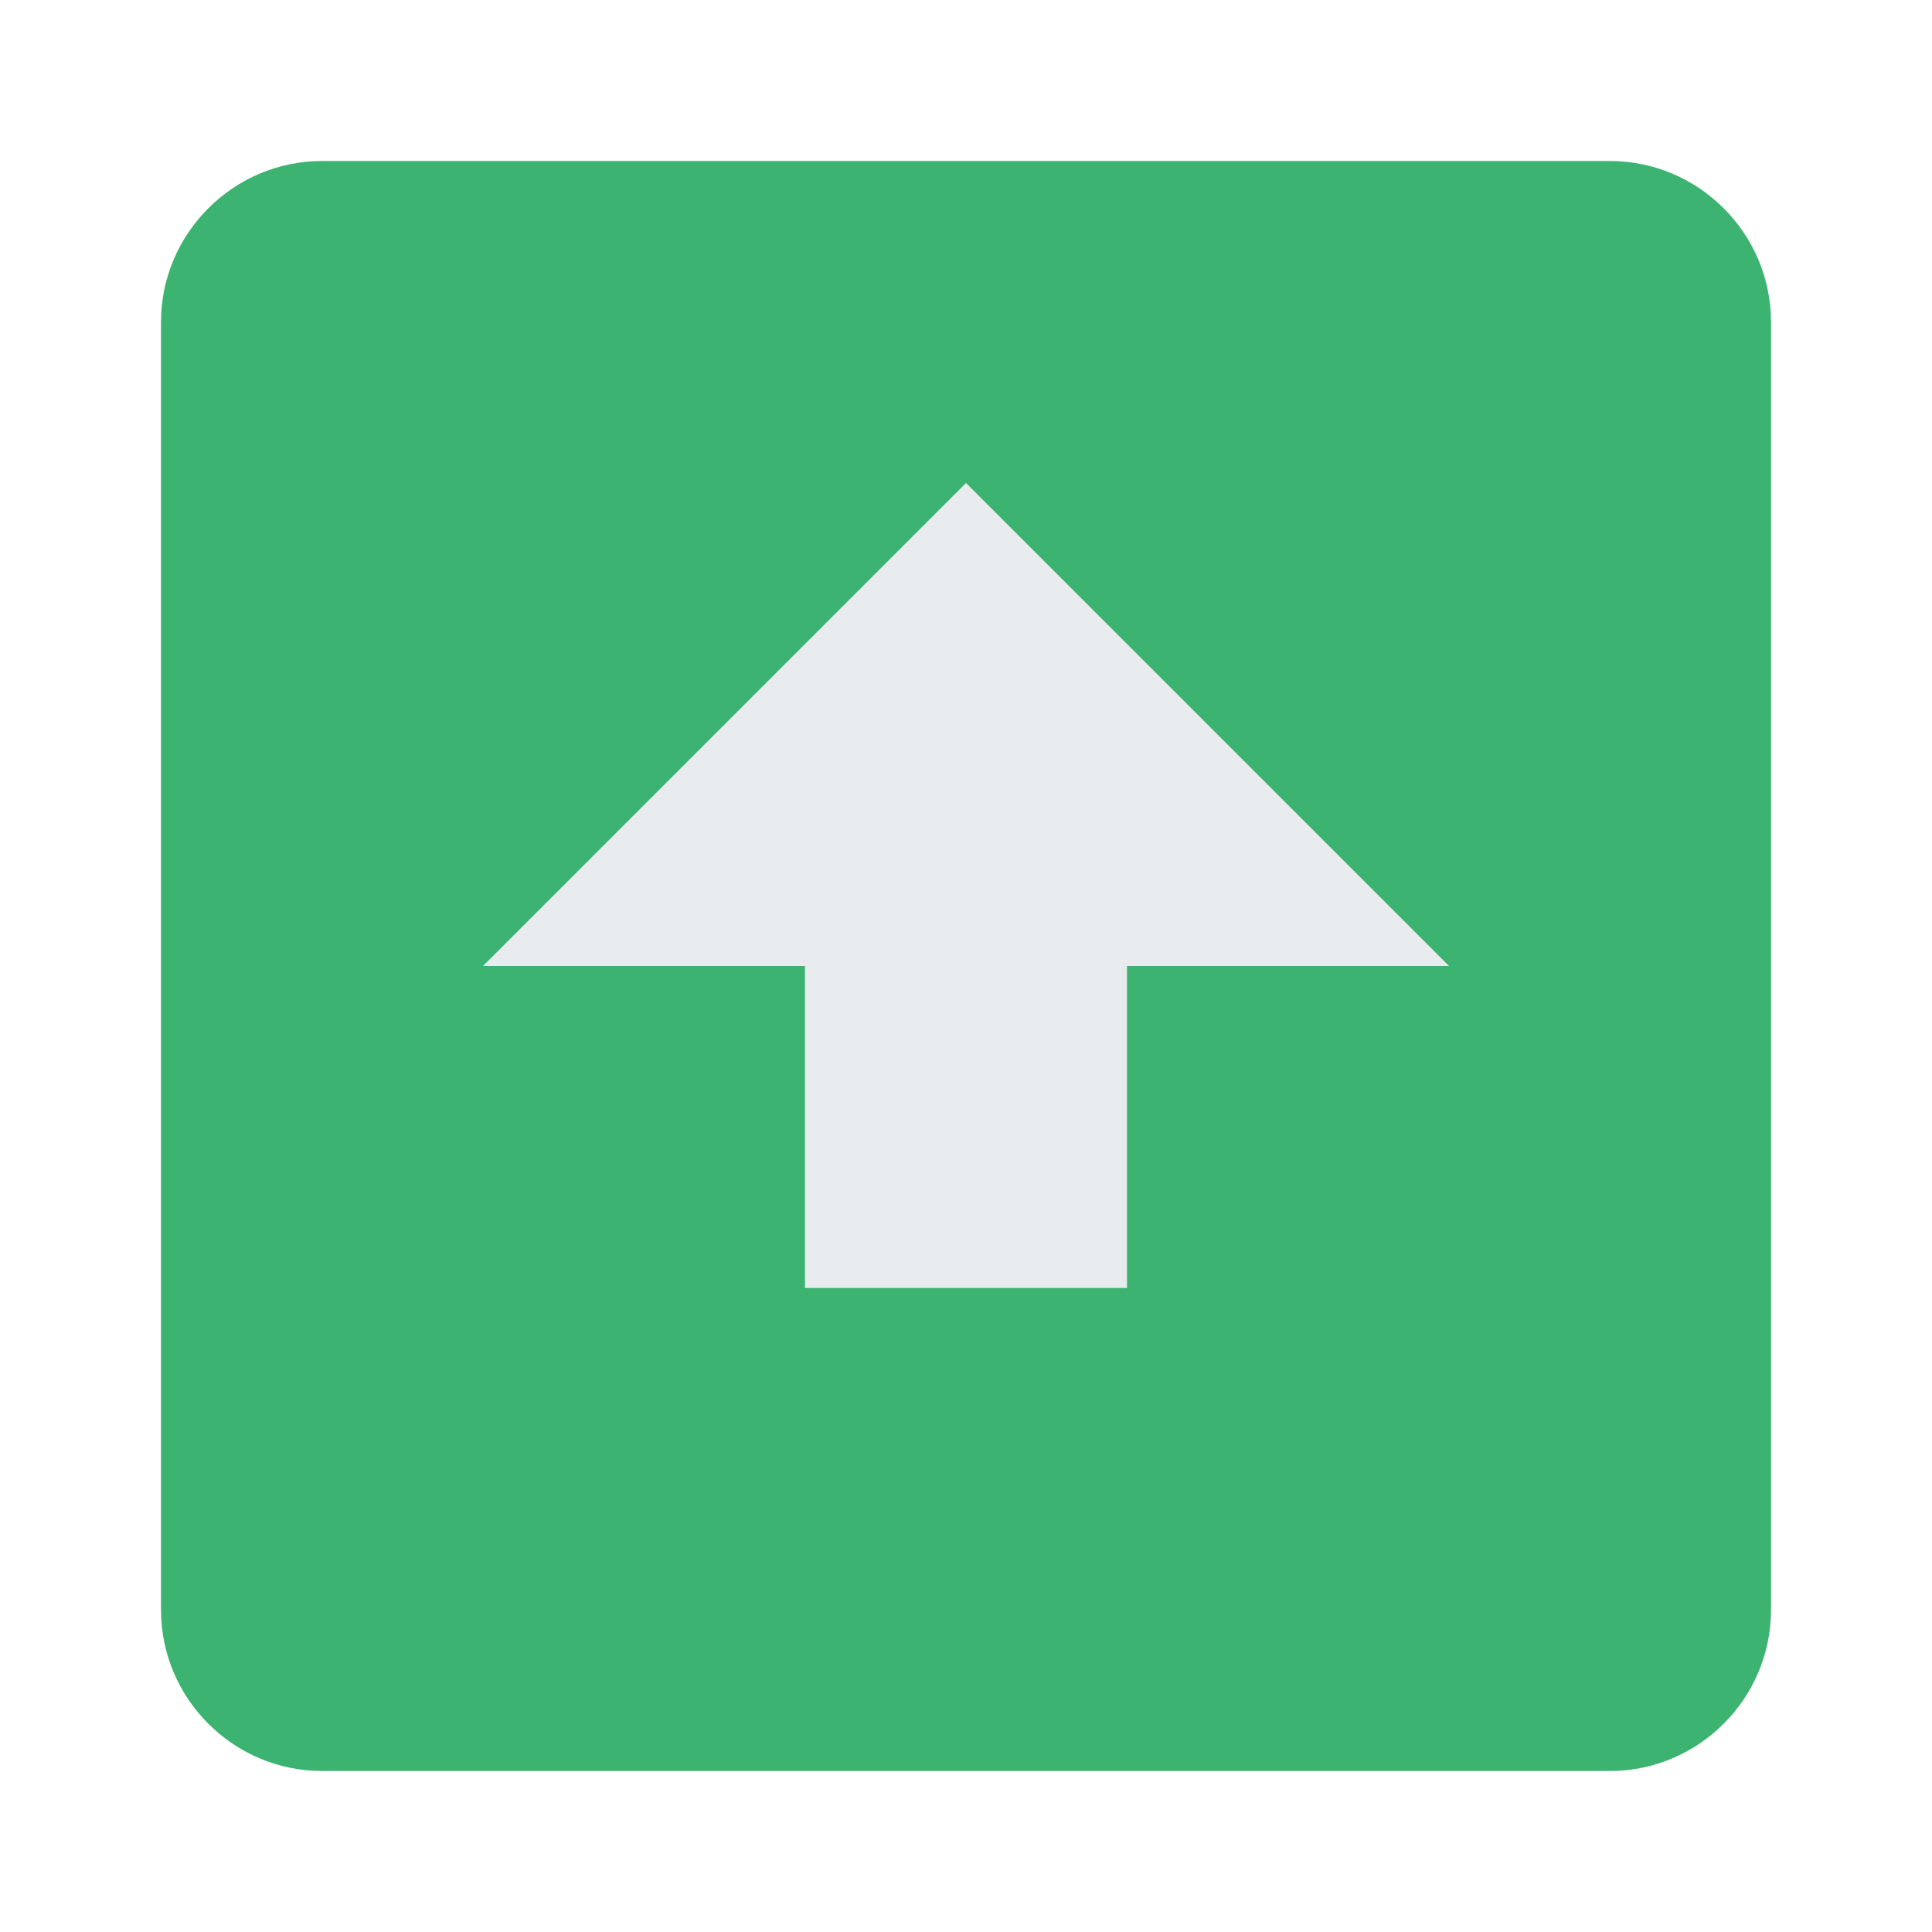
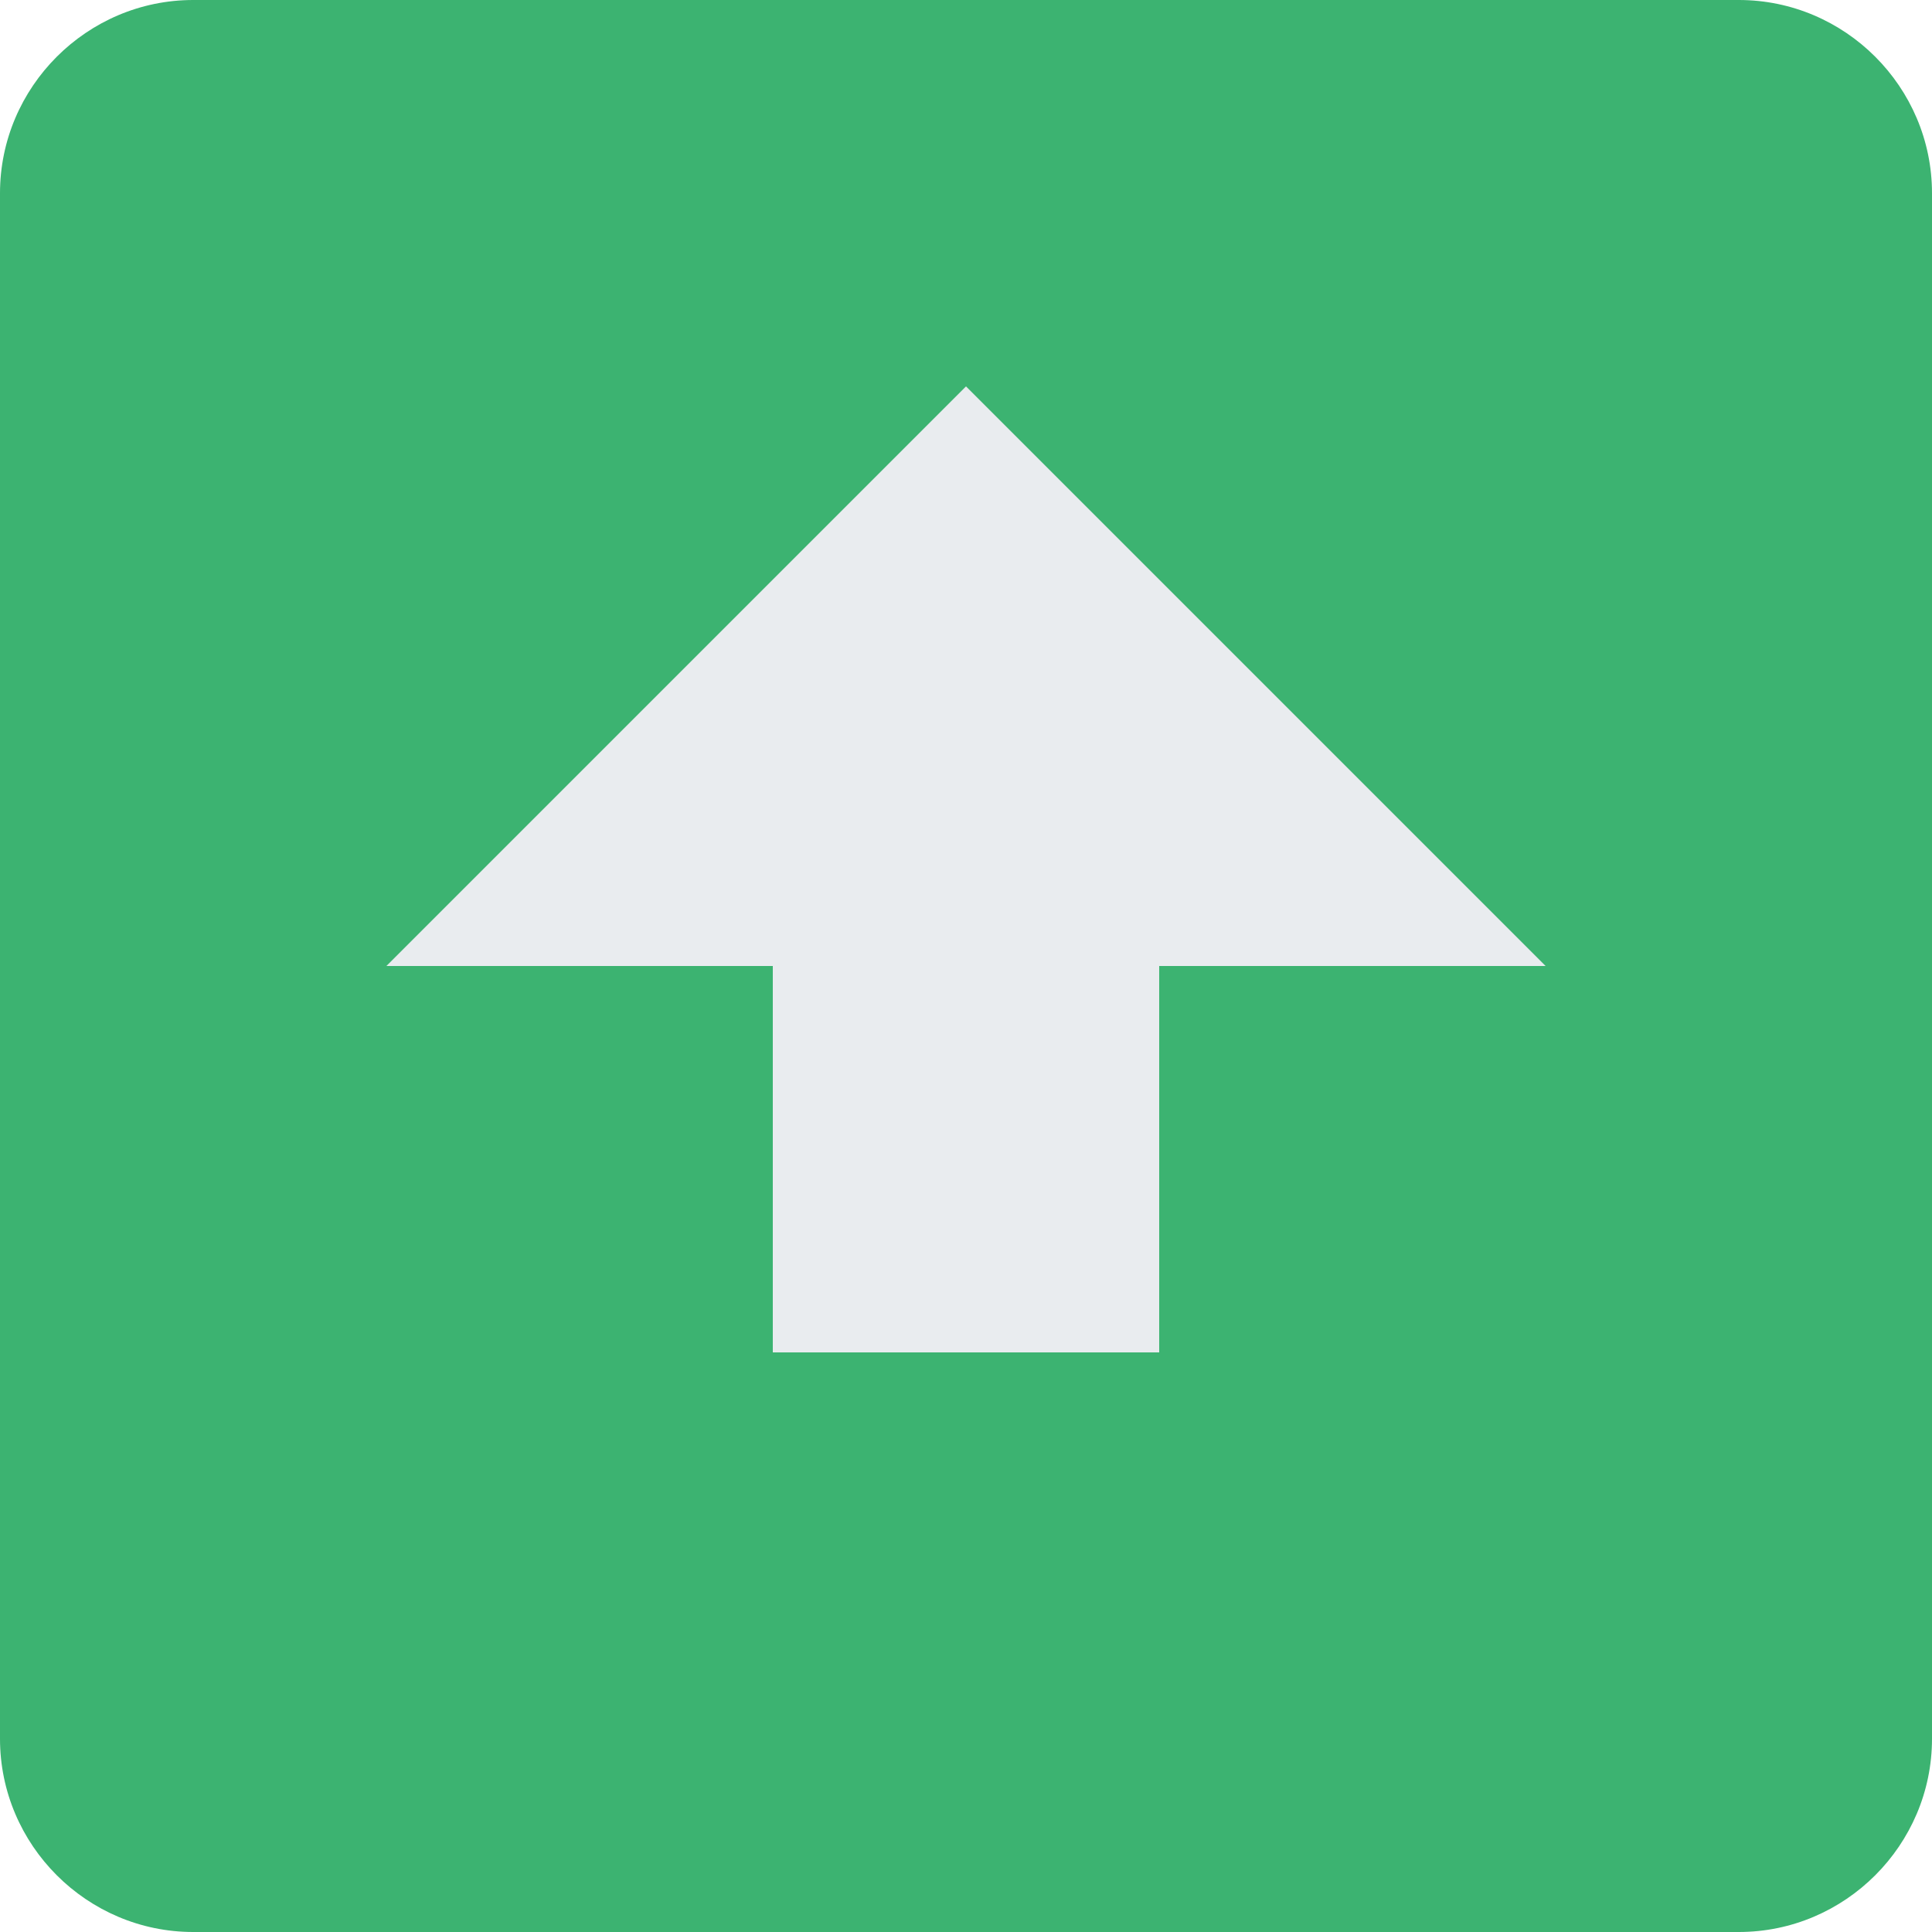
- <svg xmlns="http://www.w3.org/2000/svg" width="24" height="24" viewBox="0 0 24 24">
-   <path fill="#3cb371" d="M20 2H4c-1.1 0-2 .9-2 2v16c0 1.1.9 2 2 2h16c1.1 0 2-.9 2-2V4c0-1.1-.9-2-2-2z" />
-   <path fill="#e9ecef" d="M12 6l6 6h-4v4h-4v-4H6l6-6z" />
+ <svg xmlns="http://www.w3.org/2000/svg" width="20" height="20" viewBox="0 0 20 20" version="1.1" id="svg2">
+   <defs id="defs2" />
+   <path fill="#3cb371" d="M 18,0 H 2 C 0.9,0 0,0.9 0,2 v 16 c 0,1.1 0.9,2 2,2 h 16 c 1.1,0 2,-0.9 2,-2 V 2 C 20,0.9 19.1,0 18,0 Z" id="path1" />
+   <path fill="#e9ecef" d="m 10,4 6,6 h -4 v 4 H 8 V 10 H 4 Z" id="path2" />
</svg>
